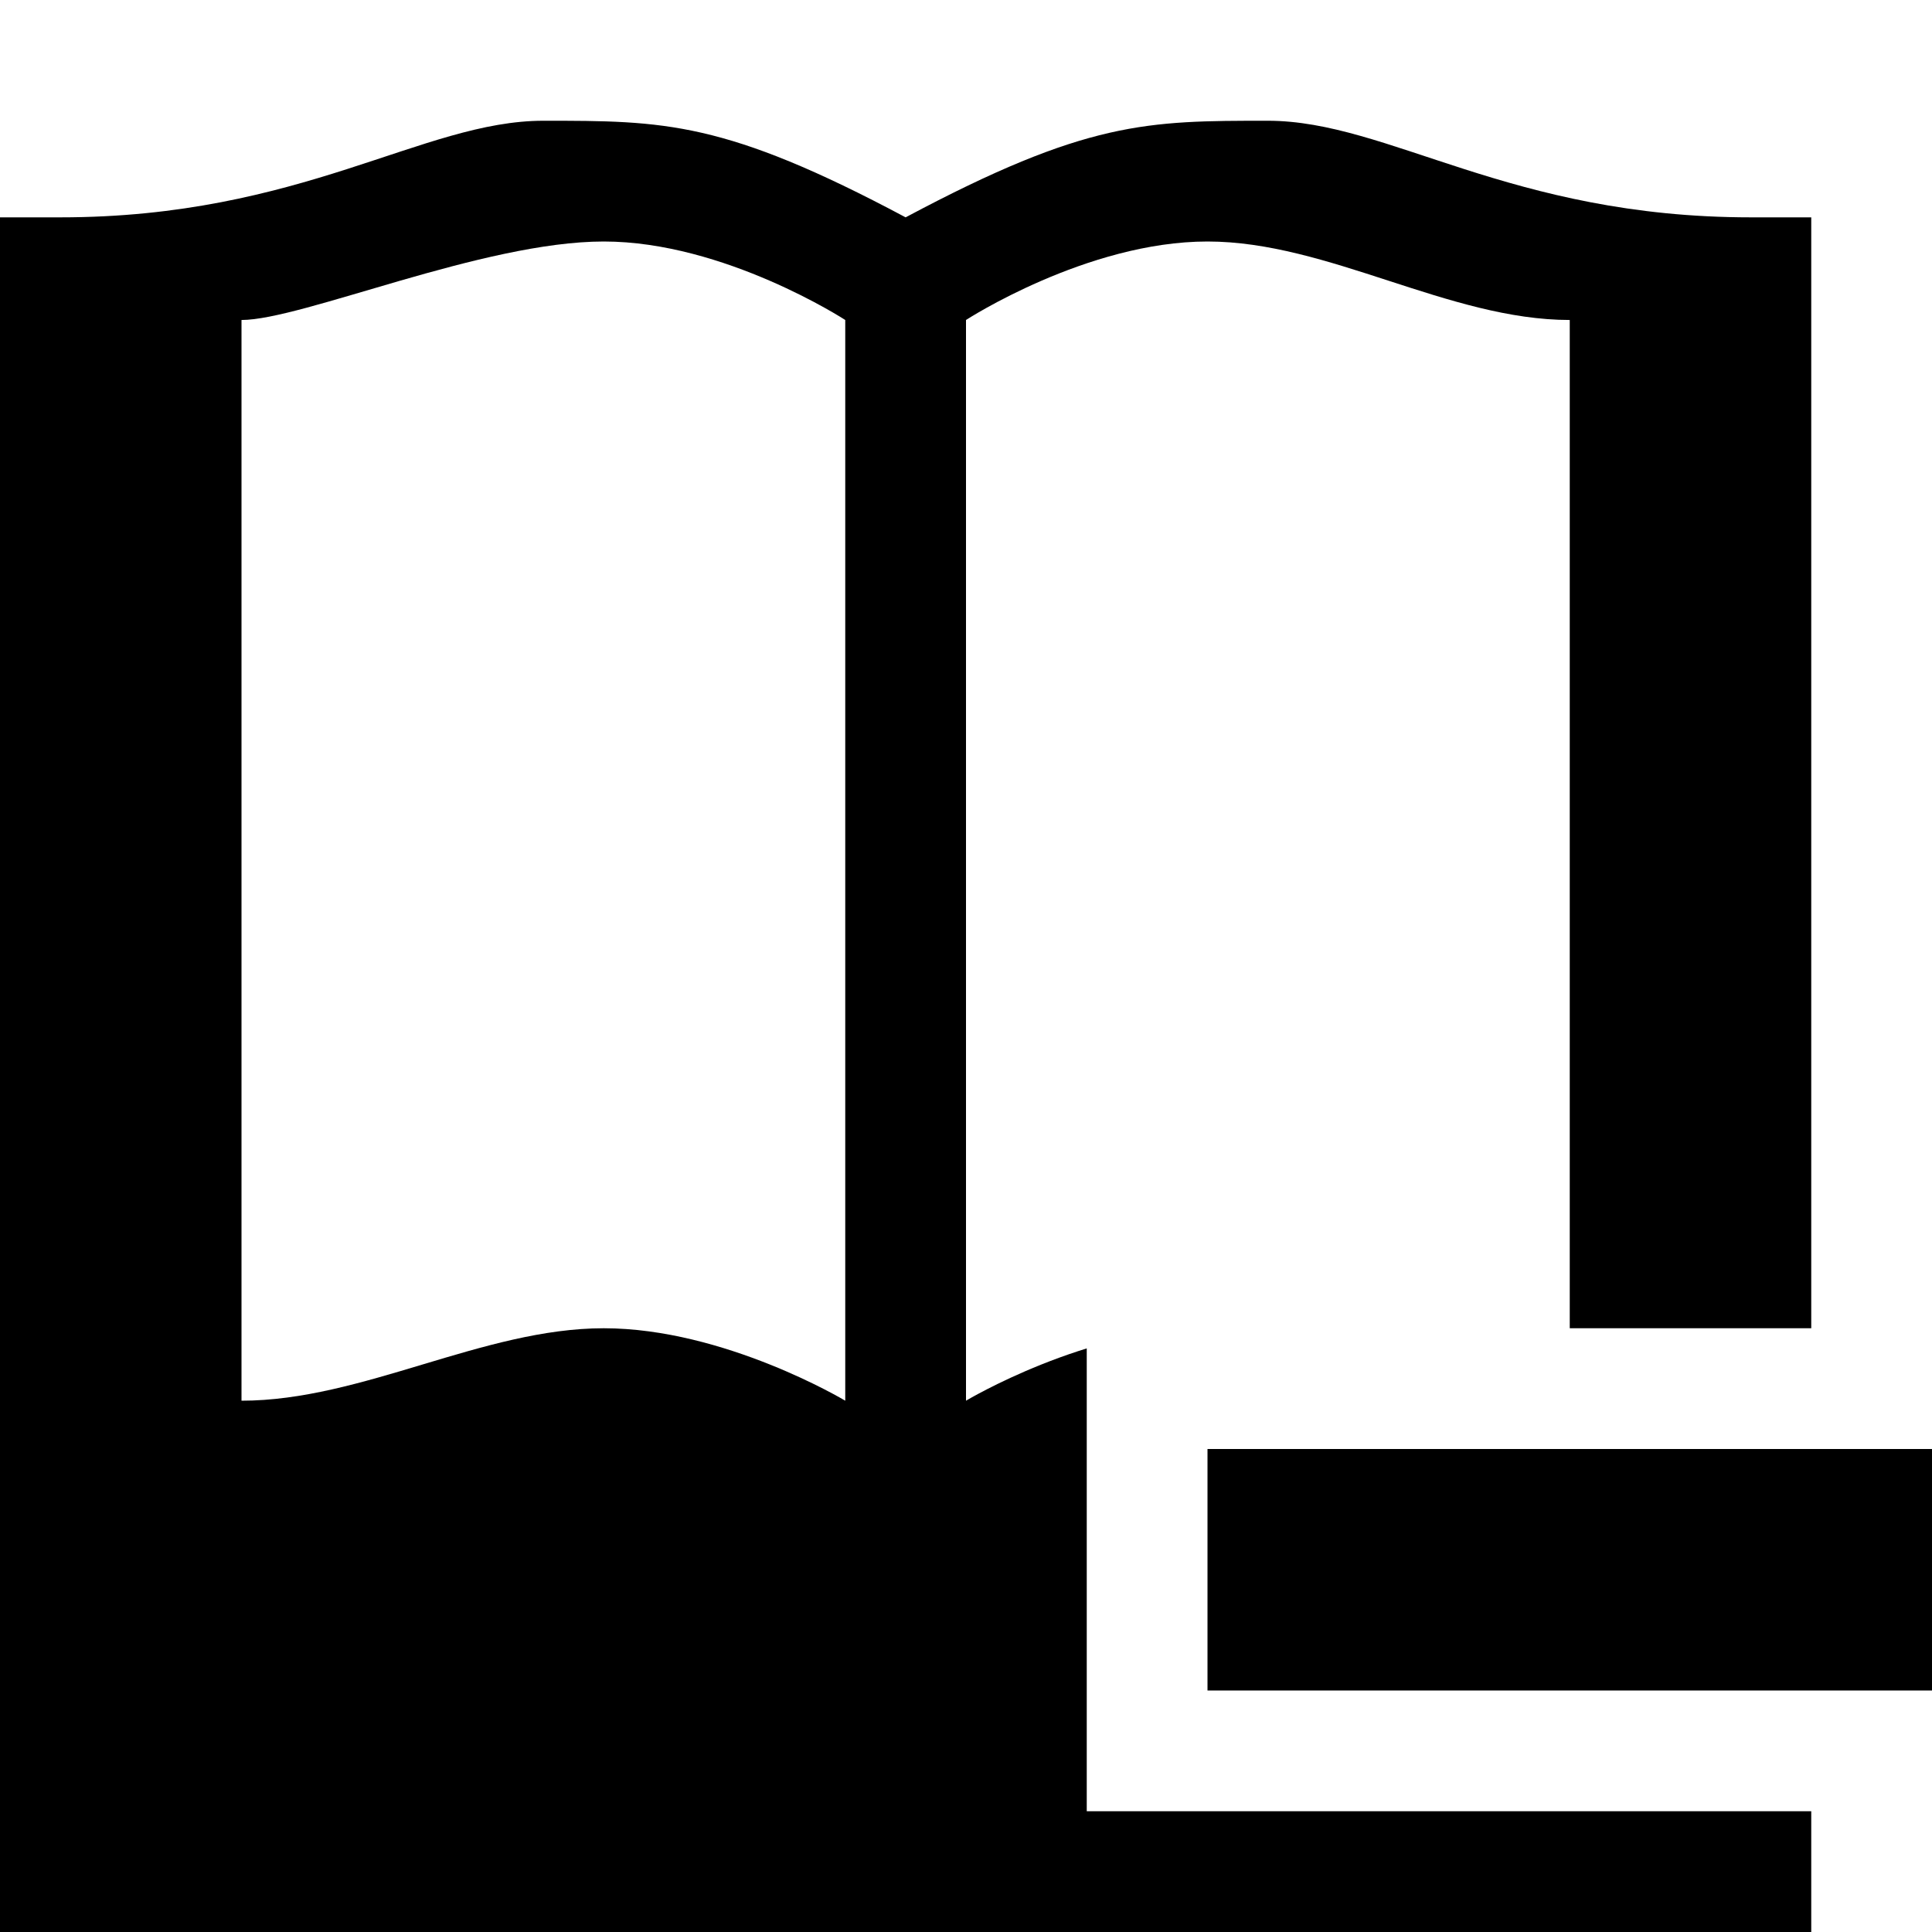
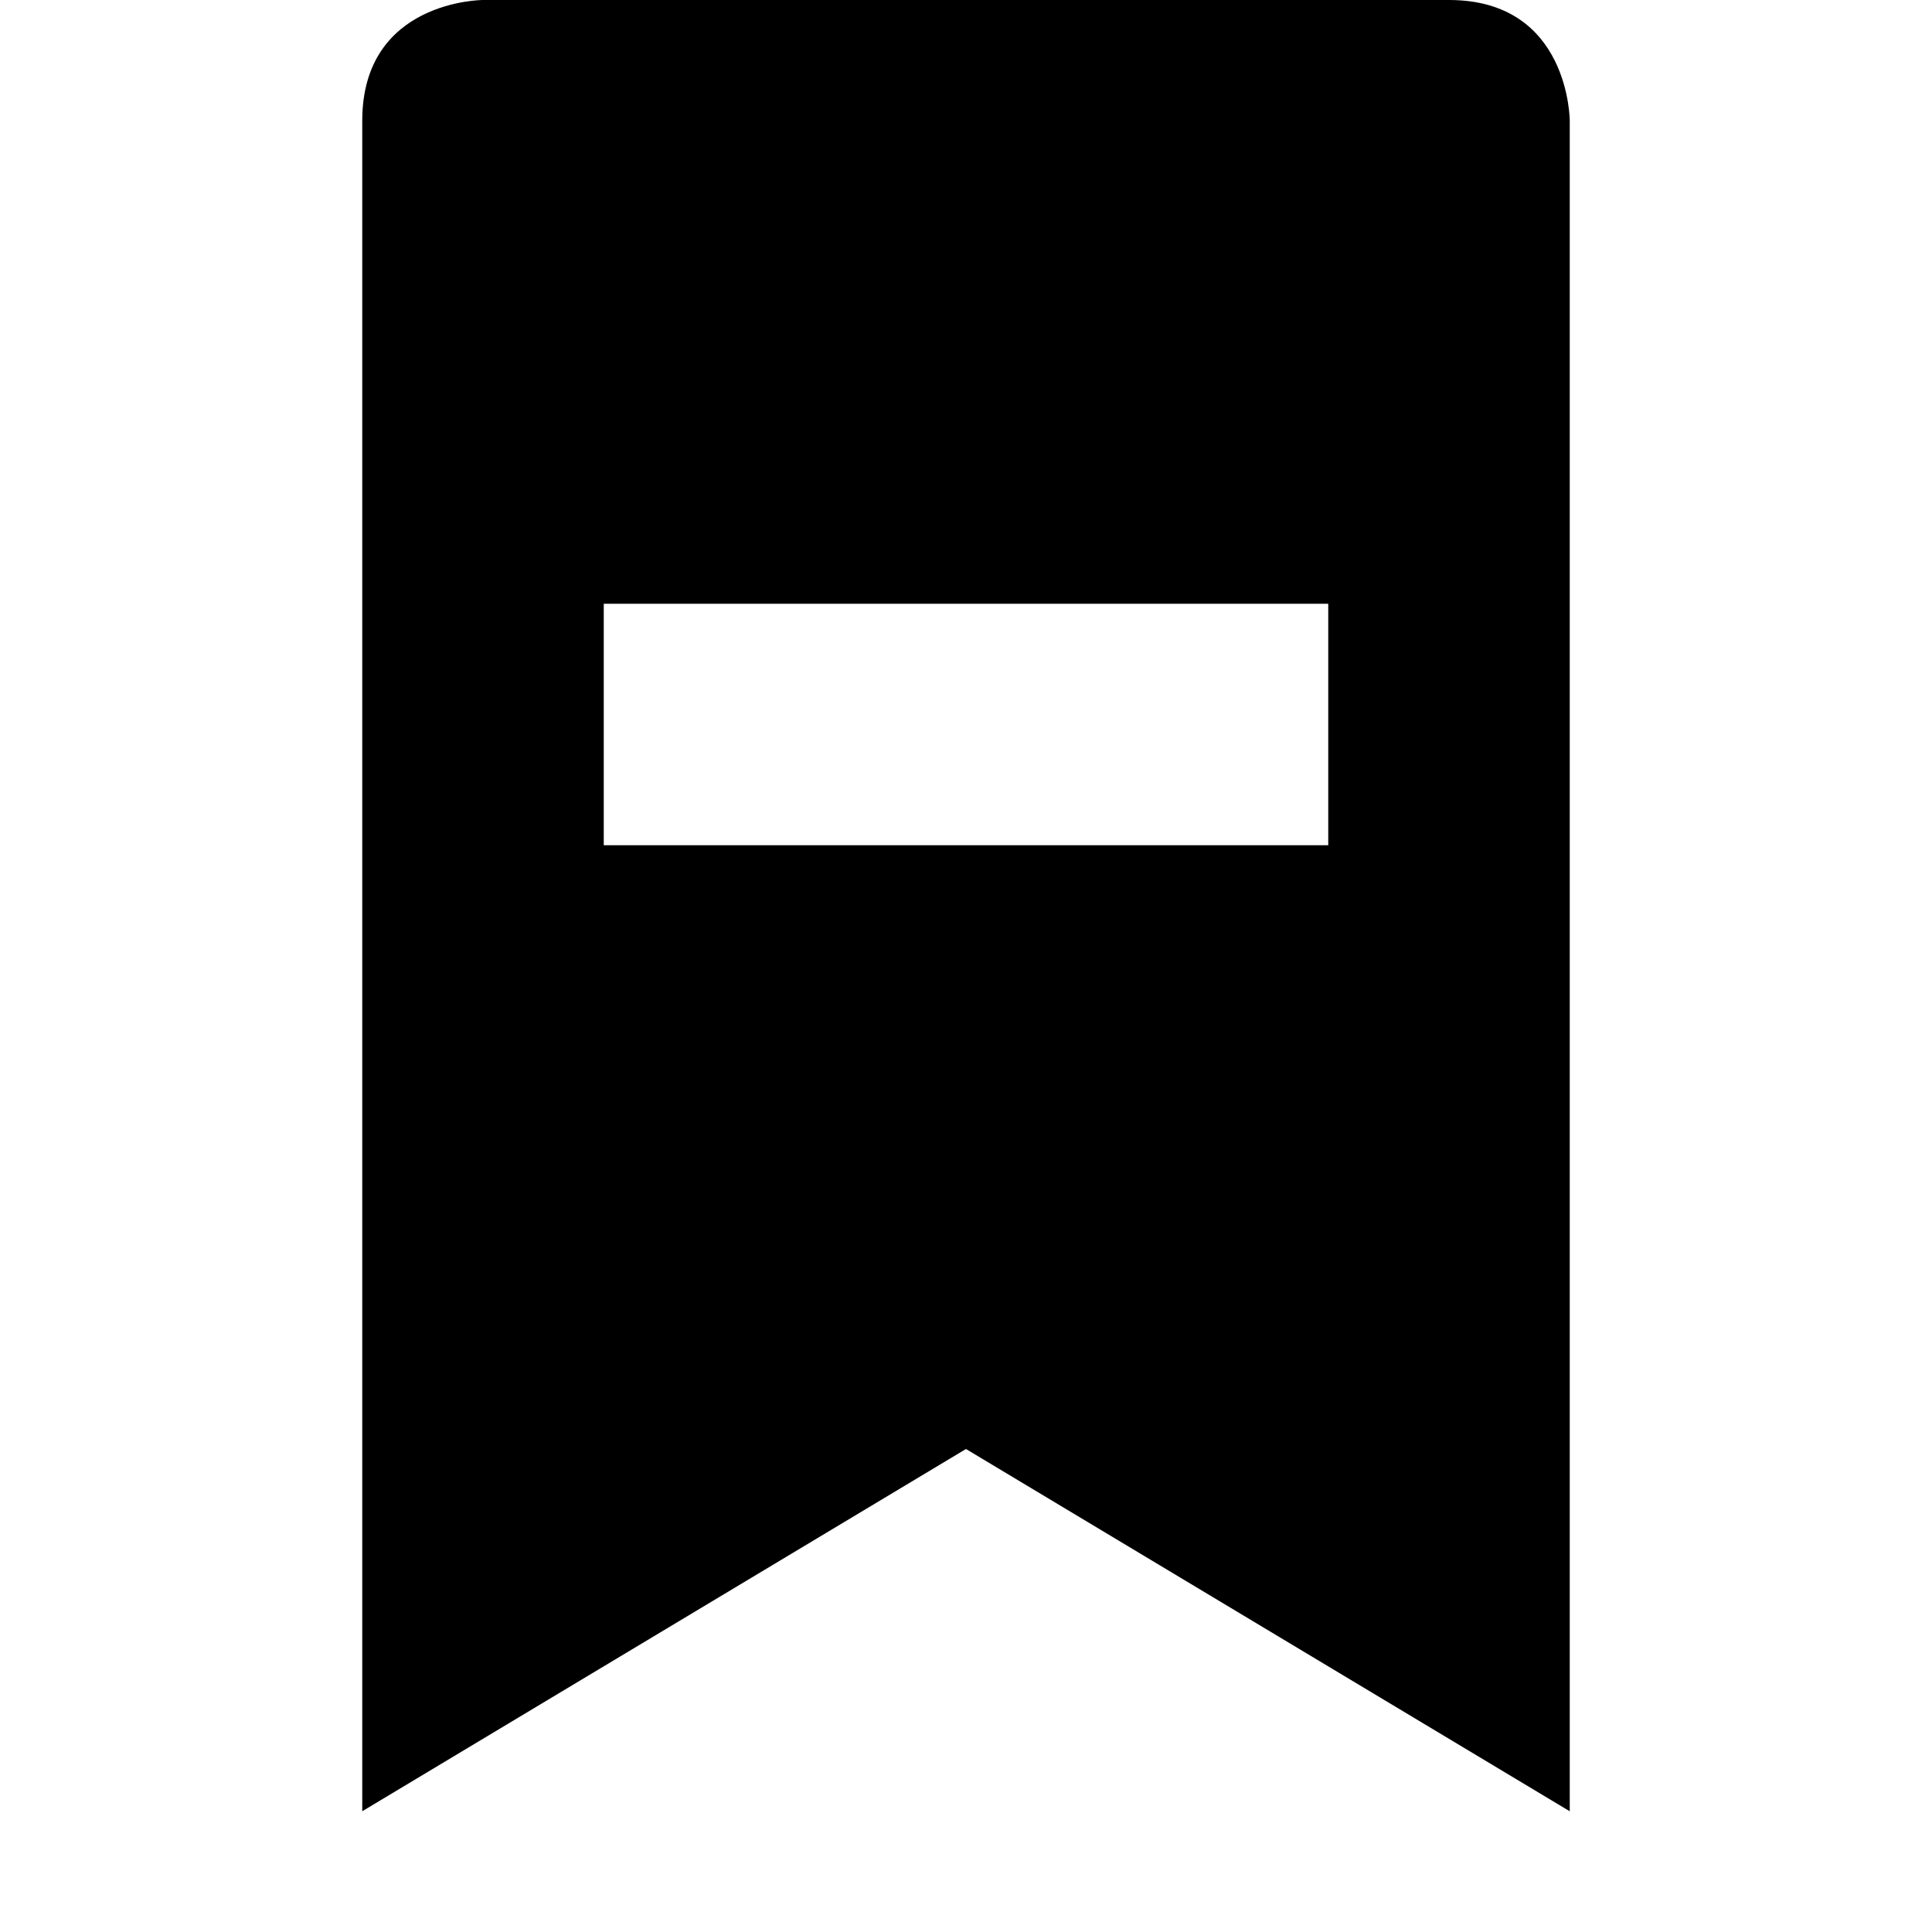
- <svg xmlns="http://www.w3.org/2000/svg" width="16" height="16" viewBox="0 0 16 16">
-   <defs>
-     <clipPath id="moat">
-       <path style="fill:currentColor;clip-rule:evenodd" d="M 0,0 H 16 V 16 H 0 Z M 9,11 H 17 V 15 H 9 Z" />
-     </clipPath>
-   </defs>
-   <path style="fill:currentColor" clip-path="url(#moat)" d="M 7.5,1.8 C 6,1 5.5,1 4.5,1 3.5,1 2.5,1.8 0.5,1.8 H 0 V 16 H 15 V 1.8 H 14.5 C 12.5,1.8 11.5,1 10.5,1 9.5,1 9,1 7.5,1.8 Z M 7,2.65 V 11.6 C 7,11.6 6,11 5,11 4,11 3,11.6 2,11.6 V 2.65 C 2.5,2.65 4,2 5,2 6,2 7,2.65 7,2.65 Z M 13,2.65 V 11.6 C 12,11.6 11,11 10,11 9,11 8,11.6 8,11.6 V 2.65 C 8,2.65 9,2 10,2 11,2 12,2.65 13,2.65 Z" />
-   <path style="fill:currentColor" d="M 10,12 H 16 V 14 H 10 Z" />
+ <svg xmlns="http://www.w3.org/2000/svg" width="16" height="16" version="1.1">
+   <path style="fill:currentColor" d="M 4 0 C 4 0 3 0 3 1 L 3 15 L 8 12 L 13 15 L 13 1 C 13 1 13 0 12 0 L 4 0 z M 5 5 L 11 5 L 11 7 L 5 7 L 5 5 z" />
</svg>
